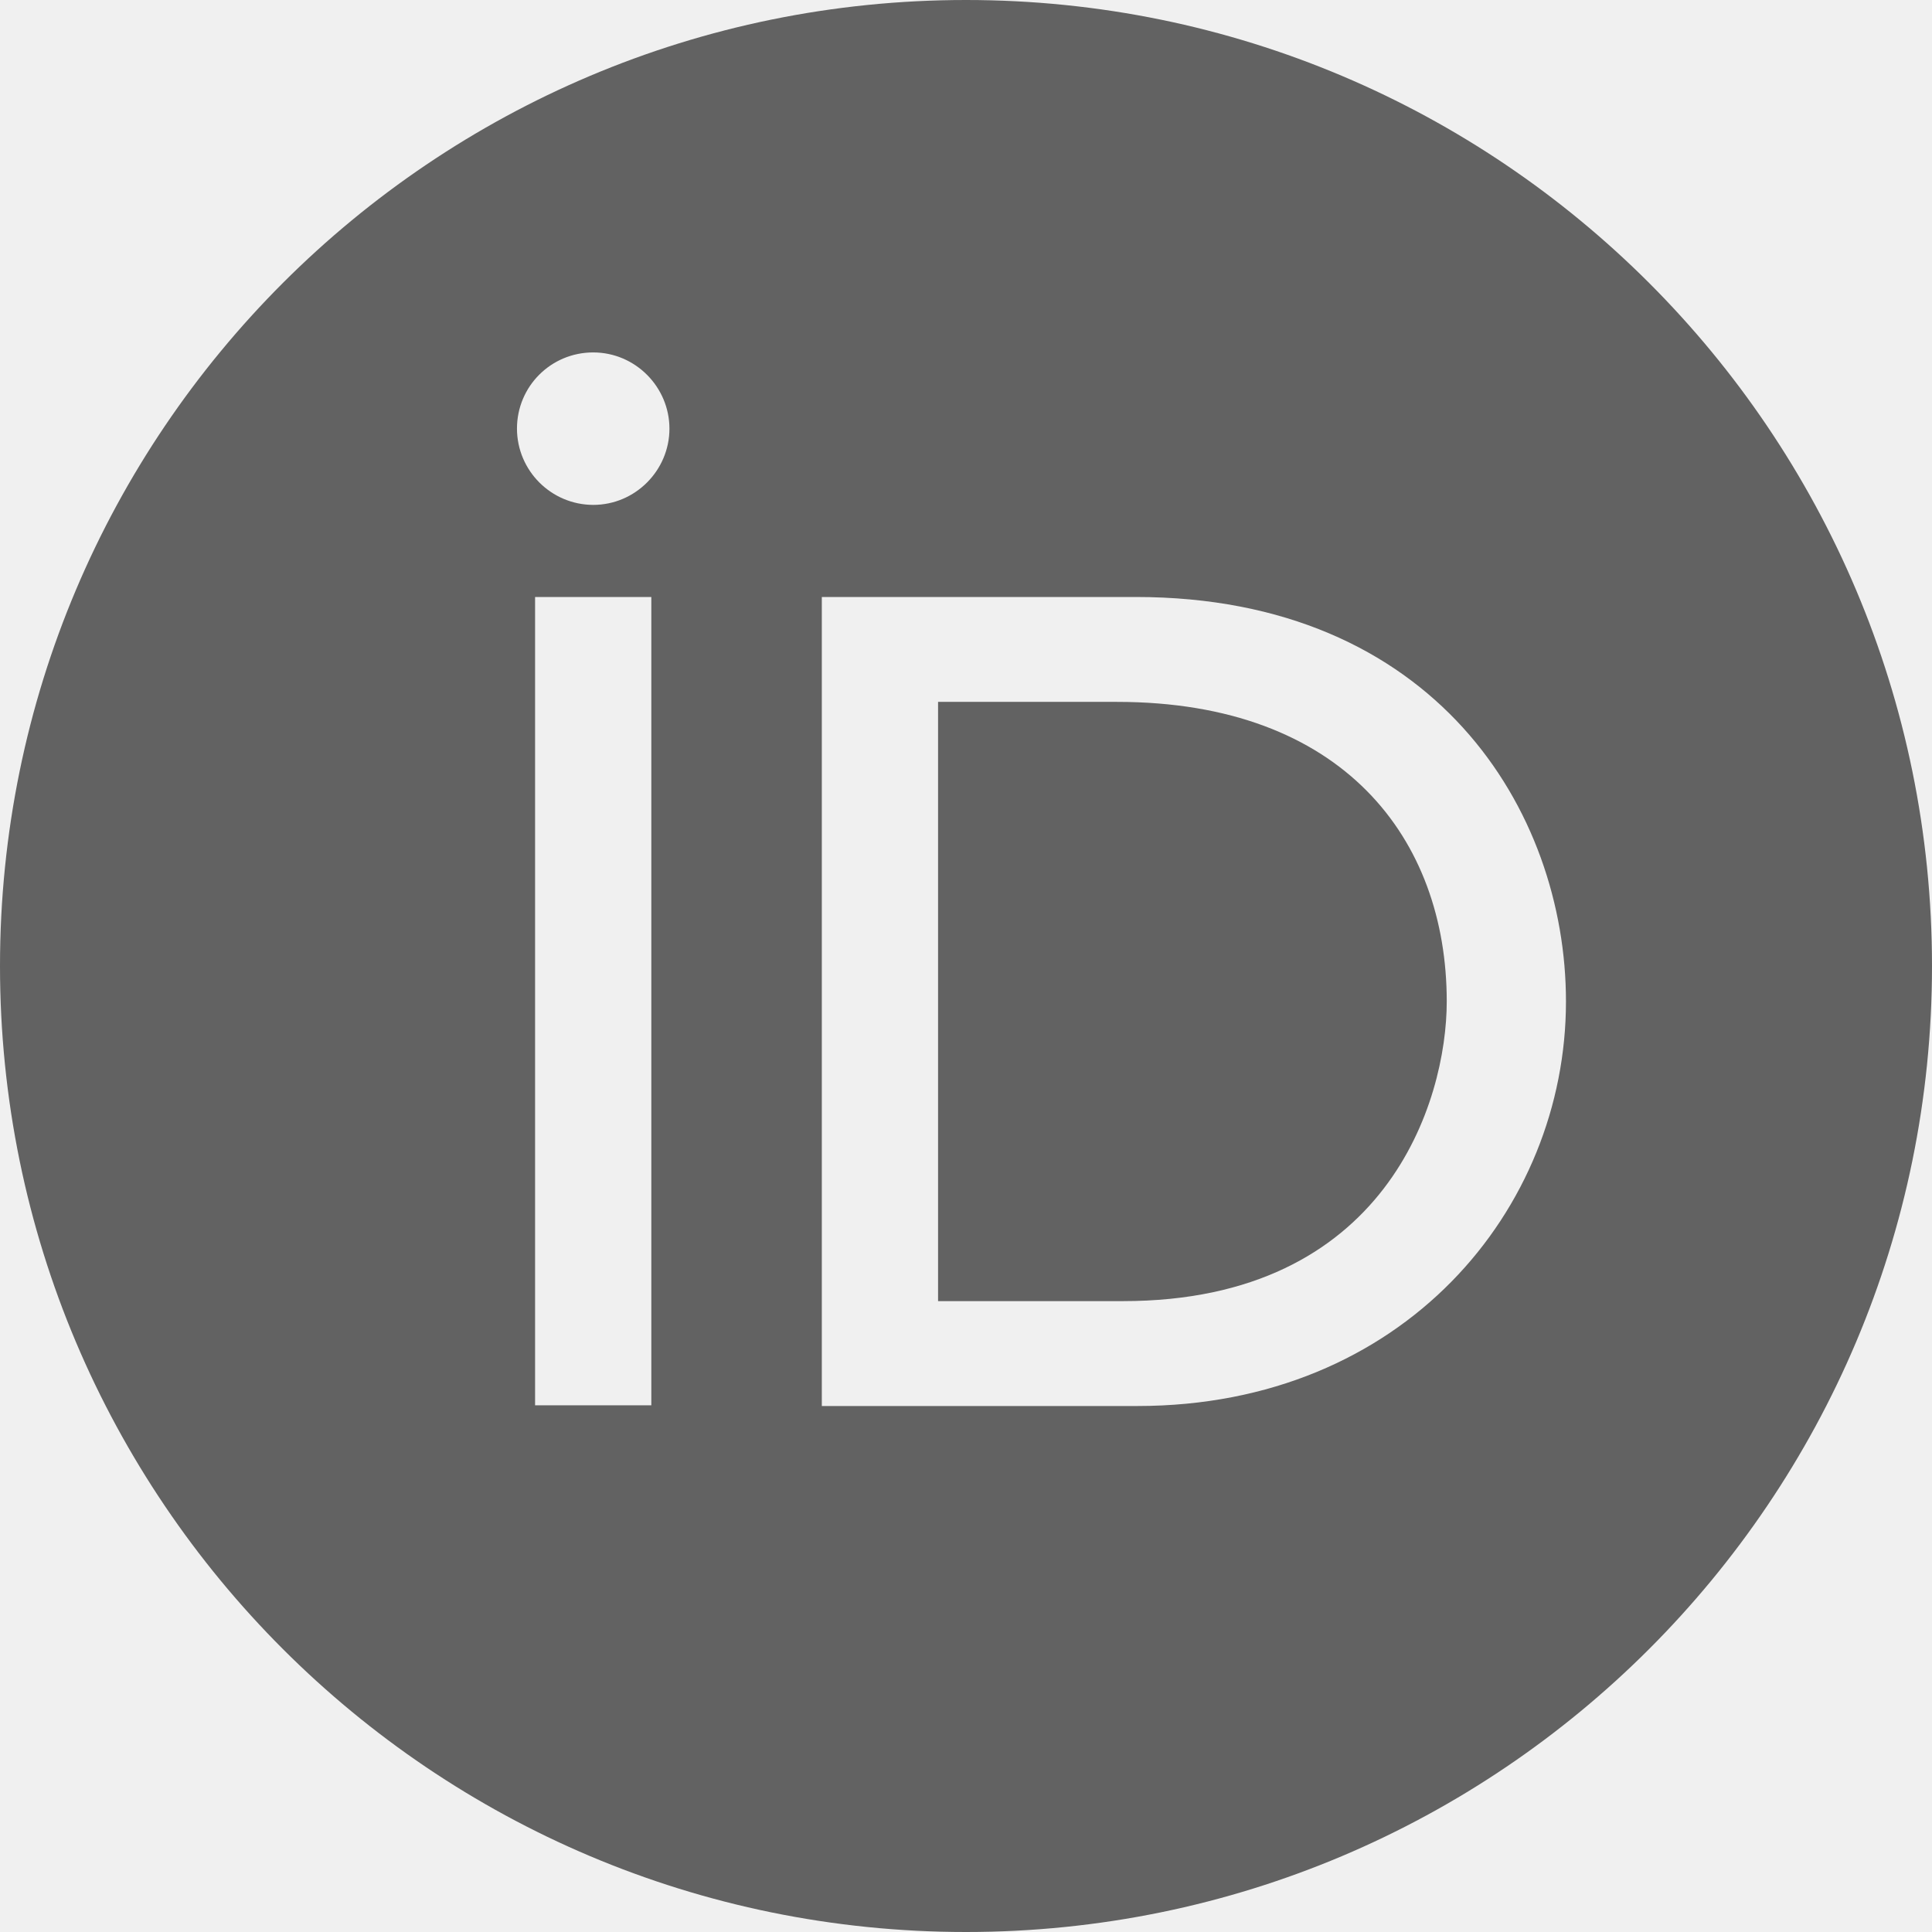
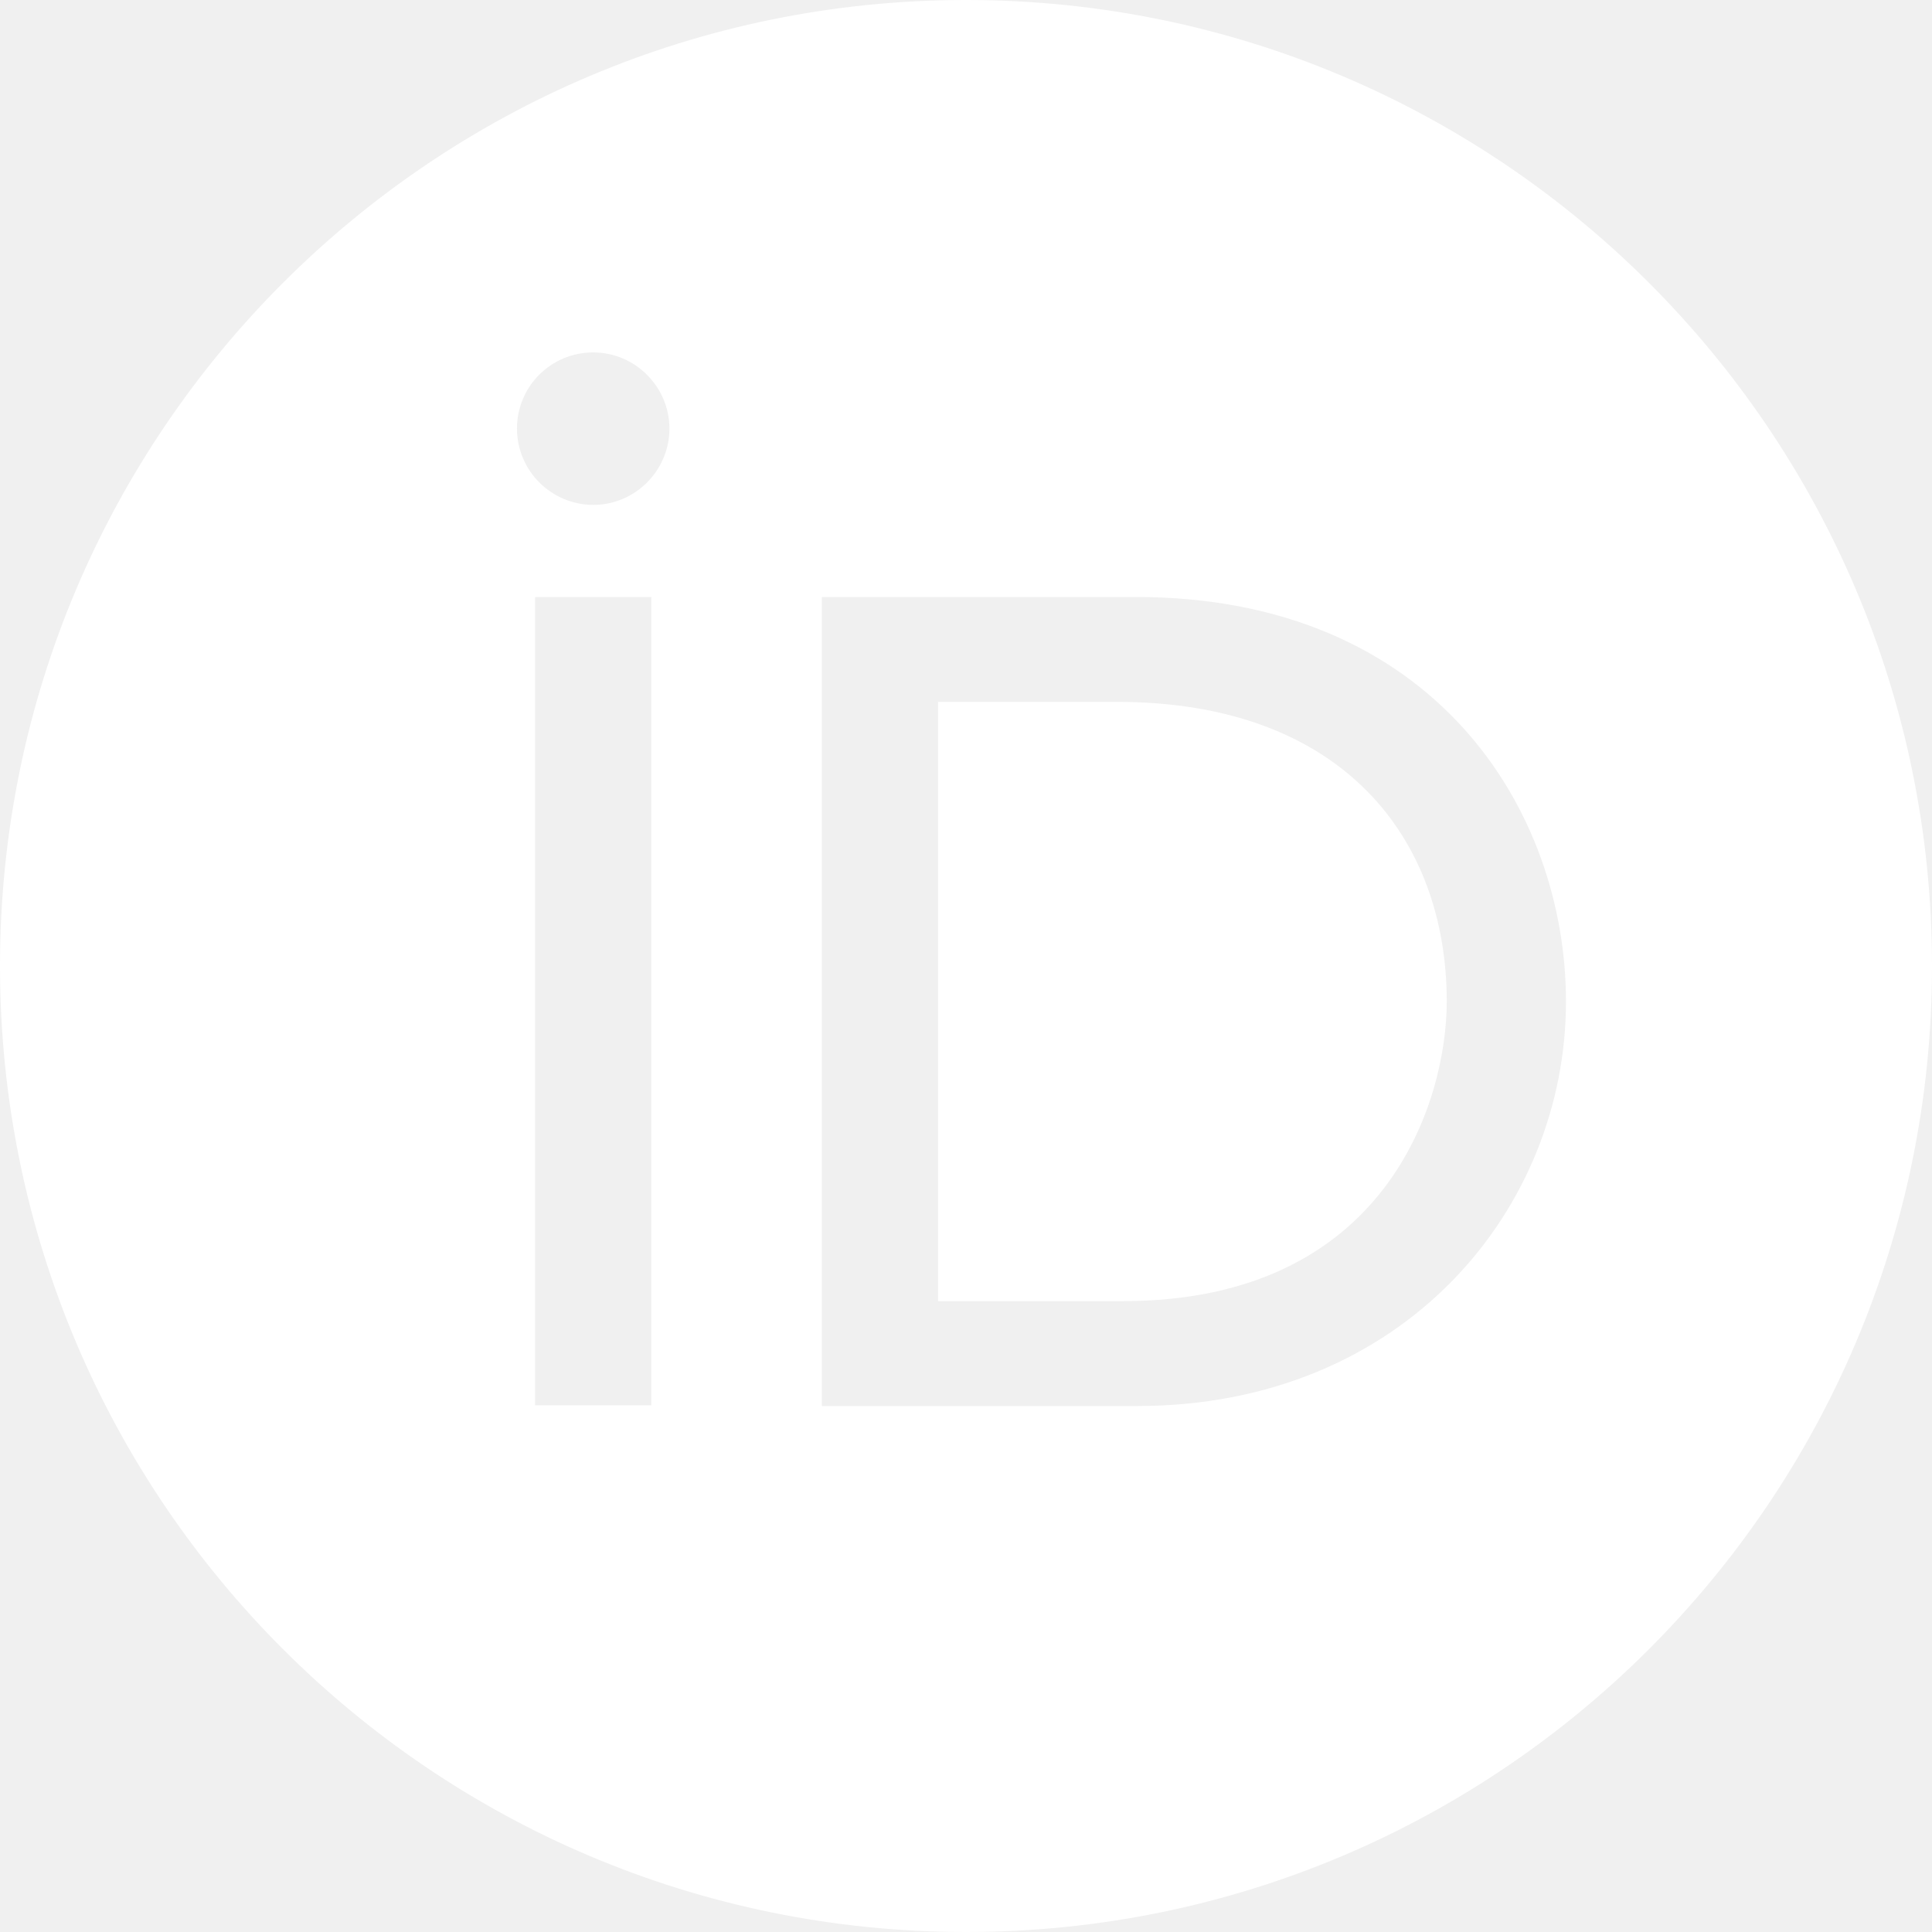
<svg xmlns="http://www.w3.org/2000/svg" width="24" height="24" preserveAspectRatio="xMidYMid meet" viewBox="0 0 24 24" style="-ms-transform: rotate(360deg); -webkit-transform: rotate(360deg); transform: rotate(360deg);">
-   <path d="M12 0C5.372 0 0 5.372 0 12s5.372 12 12 12s12-5.372 12-12S18.628 0 12 0zM7.369 4.378c.525 0 .947.431.947.947s-.422.947-.947.947a.95.95 0 0 1-.947-.947c0-.525.422-.947.947-.947zm-.722 3.038h1.444v10.041H6.647V7.416zm3.562 0h3.9c3.712 0 5.344 2.653 5.344 5.025c0 2.578-2.016 5.025-5.325 5.025h-3.919V7.416zm1.444 1.303v7.444h2.297c3.272 0 4.022-2.484 4.022-3.722c0-2.016-1.284-3.722-4.097-3.722h-2.222z" fill="#626262" />
+   <path d="M12 0C5.372 0 0 5.372 0 12s5.372 12 12 12s12-5.372 12-12S18.628 0 12 0zM7.369 4.378c.525 0 .947.431.947.947s-.422.947-.947.947a.95.95 0 0 1-.947-.947c0-.525.422-.947.947-.947zm-.722 3.038h1.444v10.041H6.647V7.416zm3.562 0h3.9c3.712 0 5.344 2.653 5.344 5.025c0 2.578-2.016 5.025-5.325 5.025h-3.919V7.416zm1.444 1.303v7.444h2.297c3.272 0 4.022-2.484 4.022-3.722c0-2.016-1.284-3.722-4.097-3.722h-2.222z" fill="white" />
  <rect x="0" y="0" width="24" height="24" fill="rgba(0, 0, 0, 0)" />
</svg>
